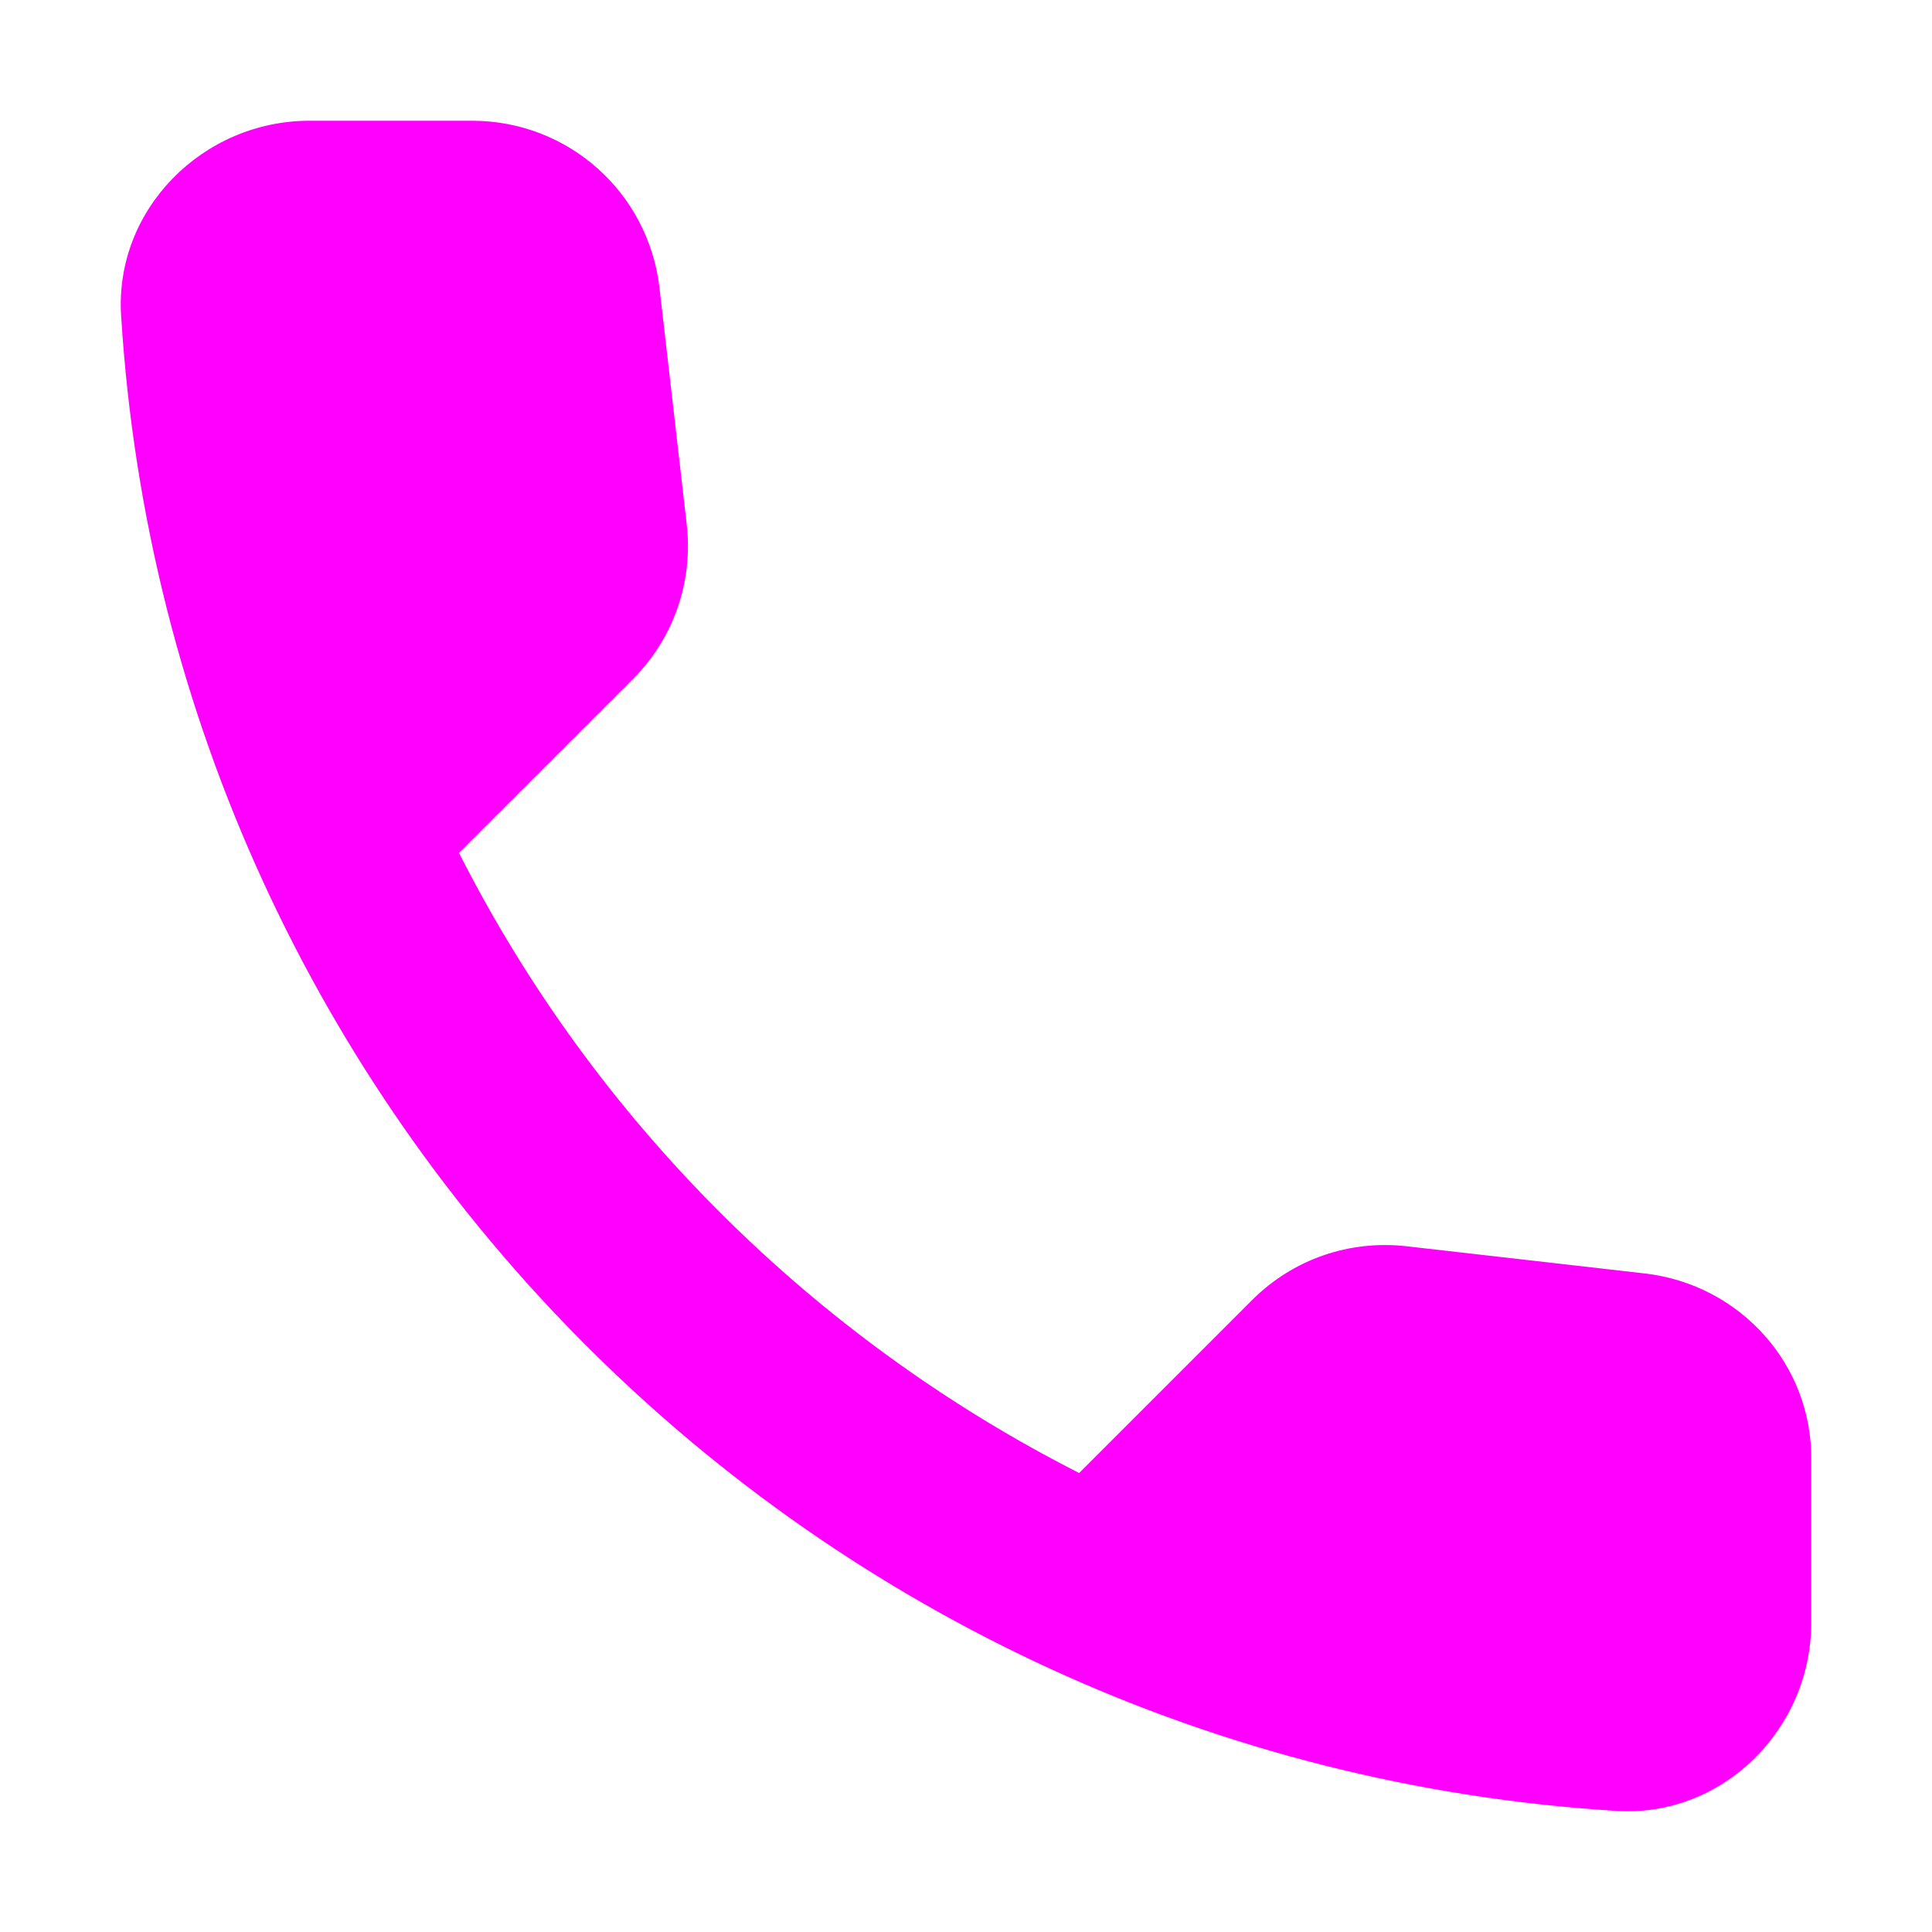
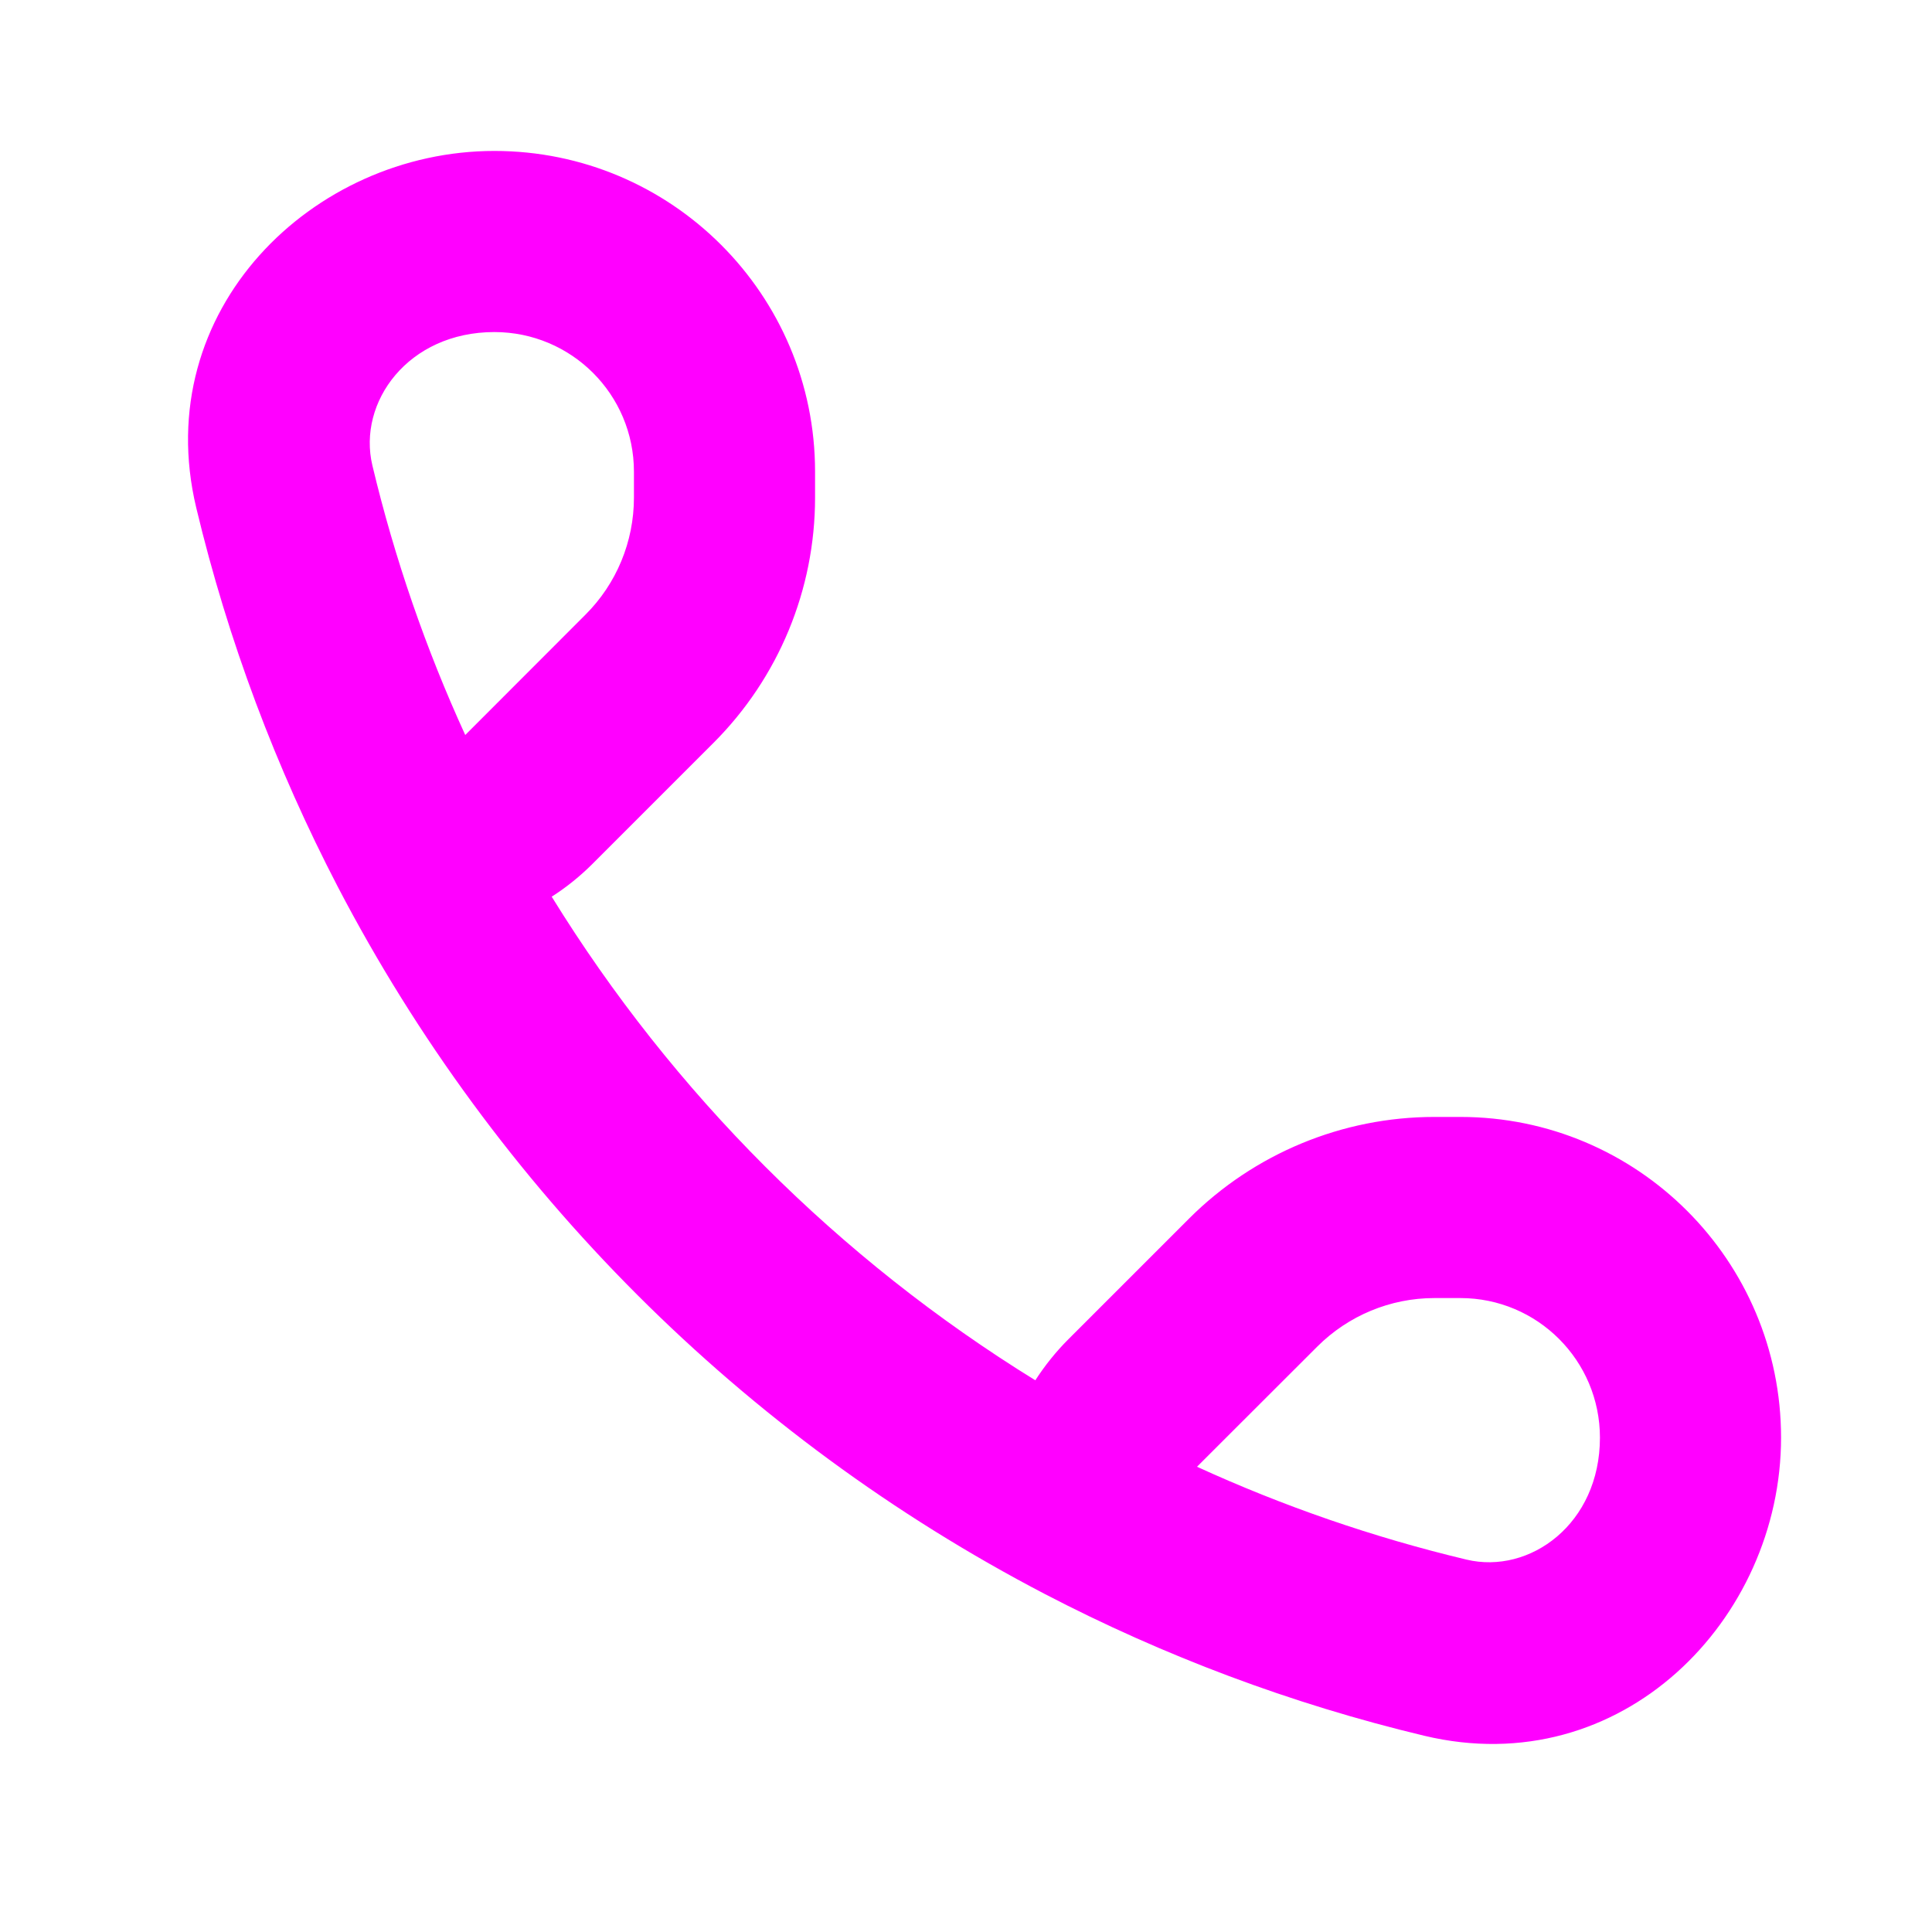
<svg xmlns="http://www.w3.org/2000/svg" width="16" height="16" viewBox="0 0 16 16" fill="none">
-   <path d="M13.628 10.547L11.649 10.321C11.173 10.267 10.706 10.43 10.371 10.765L8.937 12.199C6.731 11.077 4.923 9.277 3.801 7.063L5.243 5.622C5.578 5.286 5.741 4.819 5.687 4.343L5.461 2.379C5.367 1.592 4.705 1 3.91 1H2.562C1.681 1 0.948 1.733 1.003 2.613C1.416 9.269 6.739 14.584 13.387 14.997C14.267 15.052 15 14.319 15 13.438V12.09C15.008 11.303 14.415 10.641 13.628 10.547V10.547Z" fill="#FF00FF" />
+   <path fill-rule="evenodd" clip-rule="evenodd" d="M1.625 4.204C1.235 2.57 2.589 1.25 4.094 1.25C5.561 1.25 6.75 2.439 6.75 3.906V4.121C6.75 4.883 6.448 5.613 5.909 6.152L4.909 7.152C4.805 7.256 4.691 7.348 4.569 7.426C5.573 9.053 6.947 10.427 8.574 11.431C8.653 11.309 8.744 11.195 8.848 11.091L9.848 10.091C10.387 9.553 11.117 9.25 11.879 9.25H12.094C13.561 9.25 14.75 10.439 14.75 11.906C14.75 13.411 13.43 14.765 11.796 14.375C10.691 14.111 9.637 13.713 8.653 13.201C6.152 11.897 4.103 9.848 2.799 7.347C2.287 6.363 1.889 5.309 1.625 4.204ZM9.913 12.147C10.623 12.472 11.37 12.731 12.145 12.916C12.669 13.041 13.25 12.62 13.25 11.906C13.25 11.268 12.733 10.75 12.094 10.75H11.879C11.515 10.75 11.166 10.895 10.909 11.152L9.913 12.147ZM3.853 6.087L4.848 5.091C5.106 4.834 5.25 4.485 5.25 4.121V3.906C5.25 3.267 4.733 2.75 4.094 2.75C3.38 2.75 2.959 3.331 3.084 3.855C3.269 4.63 3.528 5.377 3.853 6.087Z" fill="#FF00FF" />
</svg>
